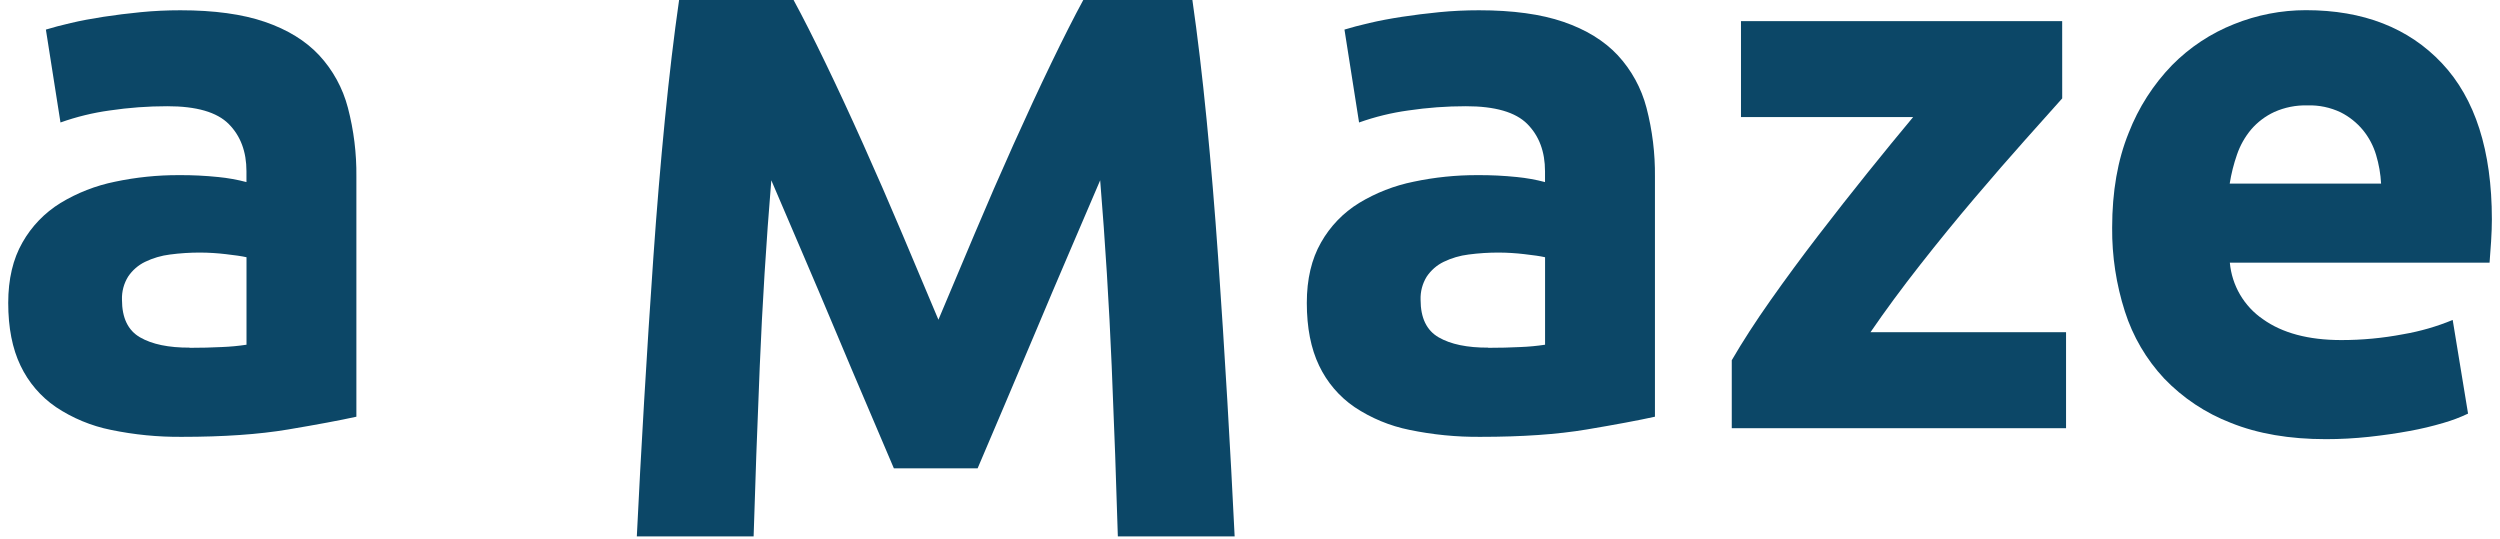
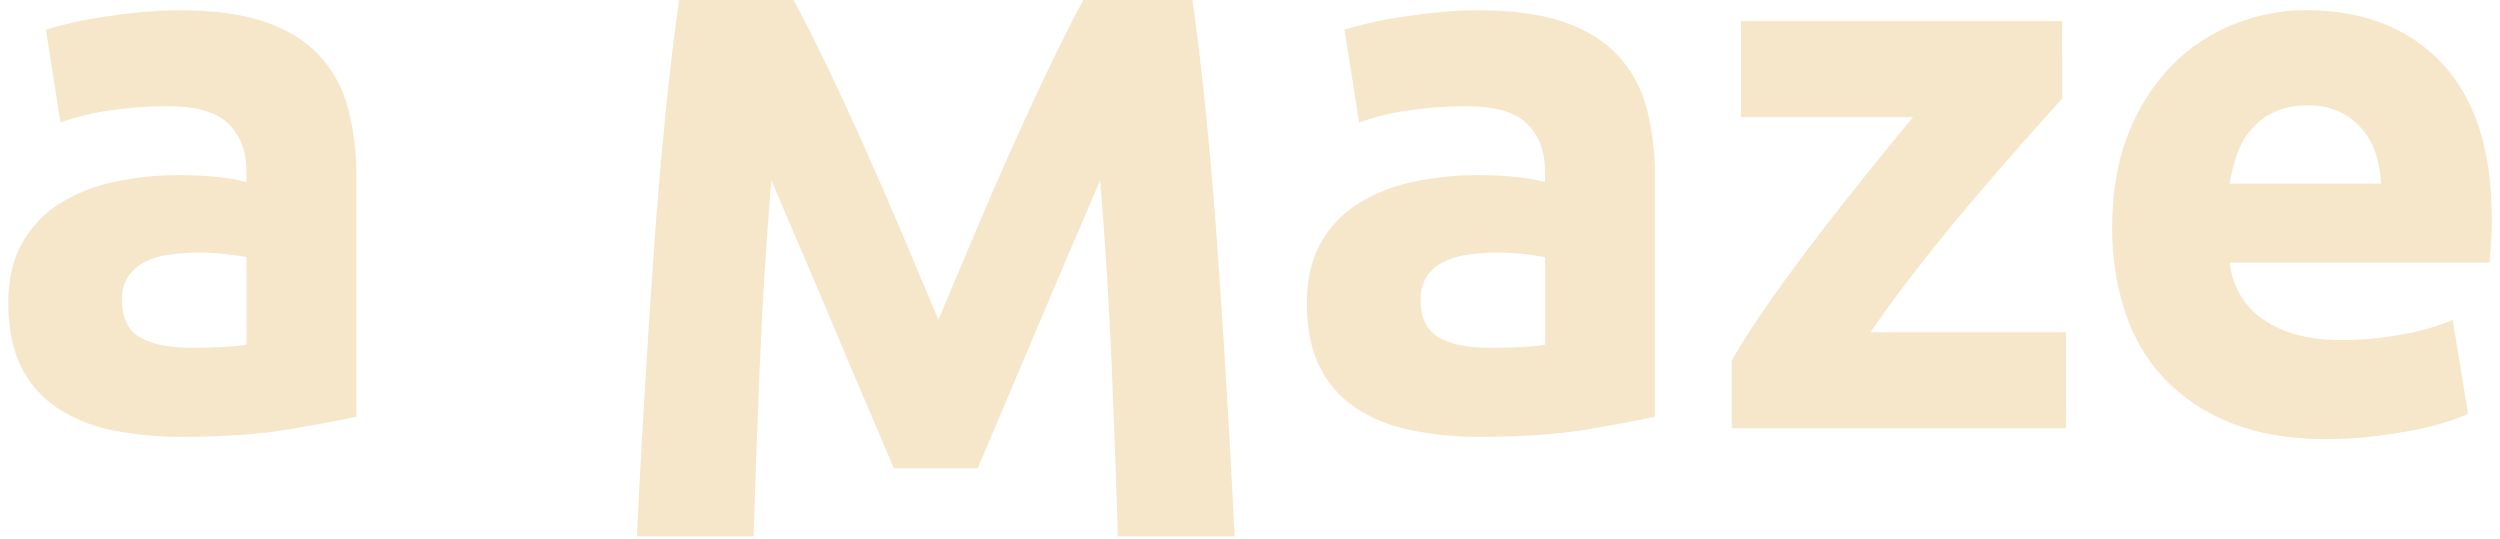
<svg xmlns="http://www.w3.org/2000/svg" width="302" height="65" viewBox="0 0 302 65" fill="none">
-   <path d="M21.793 1.241C25.878 1.241 29.283 1.708 32.005 2.643C34.728 3.578 36.909 4.918 38.547 6.664C40.213 8.46 41.409 10.645 42.028 13.023C42.738 15.739 43.082 18.539 43.051 21.347V50.338C41.069 50.776 38.315 51.291 34.789 51.883C31.263 52.475 26.993 52.771 21.98 52.771C19.096 52.797 16.217 52.515 13.392 51.928C11.022 51.451 8.766 50.514 6.751 49.17C4.912 47.913 3.438 46.186 2.479 44.167C1.489 42.107 0.994 39.581 0.994 36.591C0.994 33.724 1.566 31.291 2.712 29.291C3.818 27.336 5.399 25.695 7.306 24.523C9.34 23.291 11.569 22.42 13.896 21.95C16.43 21.414 19.013 21.148 21.603 21.156C23.199 21.145 24.794 21.223 26.381 21.387C27.526 21.5 28.659 21.703 29.772 21.995V20.687C29.772 18.319 29.059 16.417 27.634 14.982C26.209 13.546 23.734 12.829 20.208 12.832C17.878 12.831 15.552 13.003 13.247 13.345C11.223 13.624 9.232 14.11 7.306 14.796L5.543 3.574C6.346 3.324 7.354 3.06 8.562 2.777C9.769 2.494 11.082 2.248 12.507 2.029C13.932 1.81 15.433 1.624 17.011 1.469C18.59 1.314 20.184 1.241 21.793 1.241ZM22.907 42.016C24.269 42.016 25.57 41.985 26.807 41.922C27.802 41.884 28.793 41.791 29.778 41.642V31.074C29.218 30.948 28.382 30.823 27.269 30.7C26.253 30.58 25.231 30.517 24.208 30.511C22.982 30.507 21.756 30.585 20.54 30.745C19.493 30.873 18.473 31.173 17.521 31.633C16.696 32.034 15.991 32.648 15.478 33.412C14.957 34.251 14.699 35.228 14.735 36.217C14.735 38.4 15.463 39.912 16.918 40.751C18.373 41.591 20.369 42.005 22.907 41.995V42.016Z" fill="#0C4767" />
-   <path d="M95.864 0C96.981 2.058 98.269 4.599 99.728 7.622C101.187 10.645 102.707 13.918 104.286 17.442C105.868 20.964 107.435 24.564 108.987 28.242L113.361 38.622C114.727 35.378 116.185 31.918 117.735 28.242C119.285 24.566 120.851 20.966 122.435 17.442C124.017 13.92 125.537 10.647 126.996 7.622C128.455 4.597 129.744 2.056 130.86 0H144.04C144.66 4.305 145.233 9.121 145.758 14.45C146.283 19.778 146.747 25.326 147.15 31.095C147.552 36.865 147.923 42.644 148.263 48.431C148.604 54.217 148.897 59.672 149.145 64.796H135.035C134.852 58.501 134.605 51.642 134.293 44.221C133.981 36.8 133.517 29.32 132.901 21.779C131.784 24.397 130.542 27.295 129.176 30.474C127.809 33.654 126.459 36.834 125.125 40.015C123.791 43.192 122.503 46.234 121.261 49.139C120.019 52.045 118.965 54.523 118.097 56.572H107.978C107.109 54.516 106.053 52.039 104.812 49.139C103.57 46.24 102.282 43.199 100.948 40.015C99.613 36.834 98.263 33.654 96.897 30.474C95.53 27.295 94.289 24.397 93.174 21.779C92.552 29.322 92.088 36.803 91.78 44.221C91.472 51.64 91.224 58.499 91.037 64.796H76.928C77.175 59.687 77.47 54.231 77.812 48.431C78.154 42.63 78.525 36.851 78.926 31.095C79.328 25.328 79.792 19.78 80.318 14.45C80.843 9.119 81.415 4.303 82.035 0H95.864Z" fill="#0C4767" />
-   <path d="M178.662 1.241C182.748 1.241 186.151 1.708 188.872 2.643C191.593 3.578 193.774 4.918 195.416 6.664C197.081 8.46 198.277 10.646 198.897 13.023C199.604 15.74 199.947 18.539 199.917 21.347V50.338C197.937 50.776 195.184 51.291 191.658 51.883C188.132 52.475 183.862 52.771 178.846 52.771C175.963 52.797 173.085 52.514 170.261 51.928C167.891 51.451 165.635 50.514 163.62 49.17C161.781 47.913 160.307 46.186 159.348 44.167C158.358 42.107 157.863 39.581 157.863 36.591C157.863 33.724 158.436 31.291 159.581 29.291C160.686 27.335 162.267 25.694 164.175 24.523C166.209 23.291 168.438 22.42 170.765 21.95C173.299 21.414 175.881 21.148 178.469 21.156C180.066 21.145 181.662 21.222 183.251 21.387C184.394 21.5 185.526 21.703 186.638 21.995V20.687C186.638 18.319 185.926 16.417 184.504 14.982C183.081 13.546 180.605 12.829 177.077 12.832C174.748 12.831 172.421 13.003 170.116 13.345C168.092 13.623 166.101 14.11 164.175 14.796L162.412 3.574C163.217 3.324 164.224 3.059 165.431 2.777C166.639 2.495 167.954 2.246 169.377 2.029C170.798 1.813 172.302 1.624 173.878 1.469C175.453 1.314 177.053 1.241 178.662 1.241ZM179.776 42.016C181.139 42.016 182.438 41.985 183.673 41.922C184.668 41.885 185.66 41.791 186.644 41.642V31.074C186.088 30.948 185.253 30.823 184.138 30.7C183.121 30.58 182.098 30.517 181.074 30.511C179.849 30.507 178.625 30.585 177.41 30.745C176.362 30.873 175.342 31.173 174.391 31.633C173.567 32.035 172.863 32.648 172.35 33.412C171.83 34.251 171.571 35.228 171.607 36.217C171.607 38.4 172.335 39.912 173.79 40.751C175.245 41.591 177.24 42.005 179.776 41.995V42.016Z" fill="#0C4767" />
-   <path d="M249.114 11.886C247.997 13.135 246.494 14.819 244.604 16.937C242.714 19.056 240.683 21.394 238.512 23.951C236.338 26.509 234.152 29.19 231.952 31.992C229.753 34.794 227.753 37.507 225.954 40.131H249.579V51.727H209.197V43.516C210.499 41.271 212.062 38.855 213.885 36.268C215.708 33.681 217.626 31.078 219.639 28.458C221.651 25.838 223.648 23.298 225.628 20.836C227.608 18.375 229.434 16.145 231.104 14.145H210.311V2.552H249.111L249.114 11.886Z" fill="#0C4767" />
-   <path d="M255.148 27.509C255.148 23.146 255.813 19.327 257.144 16.052C258.331 12.998 260.114 10.216 262.387 7.868C264.516 5.713 267.065 4.026 269.874 2.914C272.634 1.801 275.58 1.23 278.553 1.229C285.482 1.229 290.958 3.364 294.981 7.634C299.004 11.904 301.016 18.189 301.018 26.49C301.018 27.302 300.985 28.19 300.925 29.158C300.864 30.125 300.801 30.982 300.74 31.727H269.364C269.486 33.092 269.908 34.413 270.599 35.594C271.29 36.774 272.232 37.786 273.357 38.555C275.706 40.236 278.862 41.078 282.824 41.08C285.331 41.082 287.833 40.847 290.296 40.377C292.349 40.026 294.358 39.447 296.285 38.65L298.141 49.964C297.184 50.419 296.19 50.795 295.171 51.086C293.812 51.489 292.432 51.817 291.038 52.068C289.523 52.348 287.899 52.582 286.166 52.771C284.439 52.956 282.704 53.05 280.968 53.05C276.572 53.05 272.749 52.395 269.496 51.086C266.445 49.911 263.687 48.076 261.418 45.709C259.263 43.4 257.646 40.636 256.685 37.619C255.639 34.353 255.12 30.94 255.148 27.509ZM287.636 22.178C287.574 21.004 287.371 19.841 287.032 18.716C286.707 17.624 286.171 16.607 285.453 15.724C284.713 14.828 283.798 14.096 282.764 13.574C281.503 12.973 280.118 12.684 278.725 12.731C277.352 12.696 275.989 12.968 274.734 13.528C273.668 14.022 272.718 14.738 271.948 15.63C271.193 16.528 270.611 17.559 270.23 18.671C269.832 19.811 269.537 20.985 269.348 22.178H287.636Z" fill="#0C4767" />
+   <path d="M21.793 1.241C25.878 1.241 29.283 1.708 32.005 2.643C34.728 3.578 36.909 4.918 38.547 6.664C40.213 8.46 41.409 10.645 42.028 13.023C42.738 15.739 43.082 18.539 43.051 21.347V50.338C41.069 50.776 38.315 51.291 34.789 51.883C31.263 52.475 26.993 52.771 21.98 52.771C19.096 52.797 16.217 52.515 13.392 51.928C11.022 51.451 8.766 50.514 6.751 49.17C4.912 47.913 3.438 46.186 2.479 44.167C1.489 42.107 0.994 39.581 0.994 36.591C0.994 33.724 1.566 31.291 2.712 29.291C3.818 27.336 5.399 25.695 7.306 24.523C9.34 23.291 11.569 22.42 13.896 21.95C16.43 21.414 19.013 21.148 21.603 21.156C23.199 21.145 24.794 21.223 26.381 21.387C27.526 21.5 28.659 21.703 29.772 21.995V20.687C29.772 18.319 29.059 16.417 27.634 14.982C26.209 13.546 23.734 12.829 20.208 12.832C17.878 12.831 15.552 13.003 13.247 13.345C11.223 13.624 9.232 14.11 7.306 14.796L5.543 3.574C6.346 3.324 7.354 3.06 8.562 2.777C9.769 2.494 11.082 2.248 12.507 2.029C13.932 1.81 15.433 1.624 17.011 1.469C18.59 1.314 20.184 1.241 21.793 1.241ZM22.907 42.016C24.269 42.016 25.57 41.985 26.807 41.922C27.802 41.884 28.793 41.791 29.778 41.642V31.074C29.218 30.948 28.382 30.823 27.269 30.7C26.253 30.58 25.231 30.517 24.208 30.511C22.982 30.507 21.756 30.585 20.54 30.745C19.493 30.873 18.473 31.173 17.521 31.633C16.696 32.034 15.991 32.648 15.478 33.412C14.957 34.251 14.699 35.228 14.735 36.217C14.735 38.4 15.463 39.912 16.918 40.751C18.373 41.591 20.369 42.005 22.907 41.995V42.016Z" fill="#F6E7CB" />
+   <path d="M95.864 0C96.981 2.058 98.269 4.599 99.728 7.622C101.187 10.645 102.707 13.918 104.286 17.442C105.868 20.964 107.435 24.564 108.987 28.242L113.361 38.622C114.727 35.378 116.185 31.918 117.735 28.242C119.285 24.566 120.851 20.966 122.435 17.442C124.017 13.92 125.537 10.647 126.996 7.622C128.455 4.597 129.744 2.056 130.86 0H144.04C144.66 4.305 145.233 9.121 145.758 14.45C146.283 19.778 146.747 25.326 147.15 31.095C147.552 36.865 147.923 42.644 148.263 48.431C148.604 54.217 148.897 59.672 149.145 64.796H135.035C134.852 58.501 134.605 51.642 134.293 44.221C133.981 36.8 133.517 29.32 132.901 21.779C131.784 24.397 130.542 27.295 129.176 30.474C127.809 33.654 126.459 36.834 125.125 40.015C123.791 43.192 122.503 46.234 121.261 49.139C120.019 52.045 118.965 54.523 118.097 56.572H107.978C107.109 54.516 106.053 52.039 104.812 49.139C103.57 46.24 102.282 43.199 100.948 40.015C99.613 36.834 98.263 33.654 96.897 30.474C95.53 27.295 94.289 24.397 93.174 21.779C92.552 29.322 92.088 36.803 91.78 44.221C91.472 51.64 91.224 58.499 91.037 64.796H76.928C77.175 59.687 77.47 54.231 77.812 48.431C78.154 42.63 78.525 36.851 78.926 31.095C79.328 25.328 79.792 19.78 80.318 14.45C80.843 9.119 81.415 4.303 82.035 0H95.864Z" fill="#F6E7CB" />
+   <path d="M178.662 1.241C182.748 1.241 186.151 1.708 188.872 2.643C191.593 3.578 193.774 4.918 195.416 6.664C197.081 8.46 198.277 10.646 198.897 13.023C199.604 15.74 199.947 18.539 199.917 21.347V50.338C197.937 50.776 195.184 51.291 191.658 51.883C188.132 52.475 183.862 52.771 178.846 52.771C175.963 52.797 173.085 52.514 170.261 51.928C167.891 51.451 165.635 50.514 163.62 49.17C161.781 47.913 160.307 46.186 159.348 44.167C158.358 42.107 157.863 39.581 157.863 36.591C157.863 33.724 158.436 31.291 159.581 29.291C160.686 27.335 162.267 25.694 164.175 24.523C166.209 23.291 168.438 22.42 170.765 21.95C173.299 21.414 175.881 21.148 178.469 21.156C180.066 21.145 181.662 21.222 183.251 21.387C184.394 21.5 185.526 21.703 186.638 21.995V20.687C186.638 18.319 185.926 16.417 184.504 14.982C183.081 13.546 180.605 12.829 177.077 12.832C174.748 12.831 172.421 13.003 170.116 13.345C168.092 13.623 166.101 14.11 164.175 14.796L162.412 3.574C163.217 3.324 164.224 3.059 165.431 2.777C166.639 2.495 167.954 2.246 169.377 2.029C170.798 1.813 172.302 1.624 173.878 1.469C175.453 1.314 177.053 1.241 178.662 1.241ZM179.776 42.016C181.139 42.016 182.438 41.985 183.673 41.922C184.668 41.885 185.66 41.791 186.644 41.642V31.074C186.088 30.948 185.253 30.823 184.138 30.7C183.121 30.58 182.098 30.517 181.074 30.511C179.849 30.507 178.625 30.585 177.41 30.745C176.362 30.873 175.342 31.173 174.391 31.633C173.567 32.035 172.863 32.648 172.35 33.412C171.83 34.251 171.571 35.228 171.607 36.217C171.607 38.4 172.335 39.912 173.79 40.751C175.245 41.591 177.24 42.005 179.776 41.995V42.016Z" fill="#F6E7CB" />
+   <path d="M249.114 11.886C247.997 13.135 246.494 14.819 244.604 16.937C242.714 19.056 240.683 21.394 238.512 23.951C236.338 26.509 234.152 29.19 231.952 31.992C229.753 34.794 227.753 37.507 225.954 40.131H249.579V51.727H209.197V43.516C210.499 41.271 212.062 38.855 213.885 36.268C215.708 33.681 217.626 31.078 219.639 28.458C221.651 25.838 223.648 23.298 225.628 20.836C227.608 18.375 229.434 16.145 231.104 14.145H210.311V2.552H249.111L249.114 11.886Z" fill="#F6E7CB" />
+   <path d="M255.148 27.509C255.148 23.146 255.813 19.327 257.144 16.052C258.331 12.998 260.114 10.216 262.387 7.868C264.516 5.713 267.065 4.026 269.874 2.914C272.634 1.801 275.58 1.23 278.553 1.229C285.482 1.229 290.958 3.364 294.981 7.634C299.004 11.904 301.016 18.189 301.018 26.49C301.018 27.302 300.985 28.19 300.925 29.158C300.864 30.125 300.801 30.982 300.74 31.727H269.364C269.486 33.092 269.908 34.413 270.599 35.594C271.29 36.774 272.232 37.786 273.357 38.555C275.706 40.236 278.862 41.078 282.824 41.08C285.331 41.082 287.833 40.847 290.296 40.377C292.349 40.026 294.358 39.447 296.285 38.65L298.141 49.964C297.184 50.419 296.19 50.795 295.171 51.086C293.812 51.489 292.432 51.817 291.038 52.068C289.523 52.348 287.899 52.582 286.166 52.771C284.439 52.956 282.704 53.05 280.968 53.05C276.572 53.05 272.749 52.395 269.496 51.086C266.445 49.911 263.687 48.076 261.418 45.709C259.263 43.4 257.646 40.636 256.685 37.619C255.639 34.353 255.12 30.94 255.148 27.509ZM287.636 22.178C287.574 21.004 287.371 19.841 287.032 18.716C286.707 17.624 286.171 16.607 285.453 15.724C284.713 14.828 283.798 14.096 282.764 13.574C281.503 12.973 280.118 12.684 278.725 12.731C277.352 12.696 275.989 12.968 274.734 13.528C273.668 14.022 272.718 14.738 271.948 15.63C271.193 16.528 270.611 17.559 270.23 18.671C269.832 19.811 269.537 20.985 269.348 22.178H287.636Z" fill="#F6E7CB" />
</svg>
